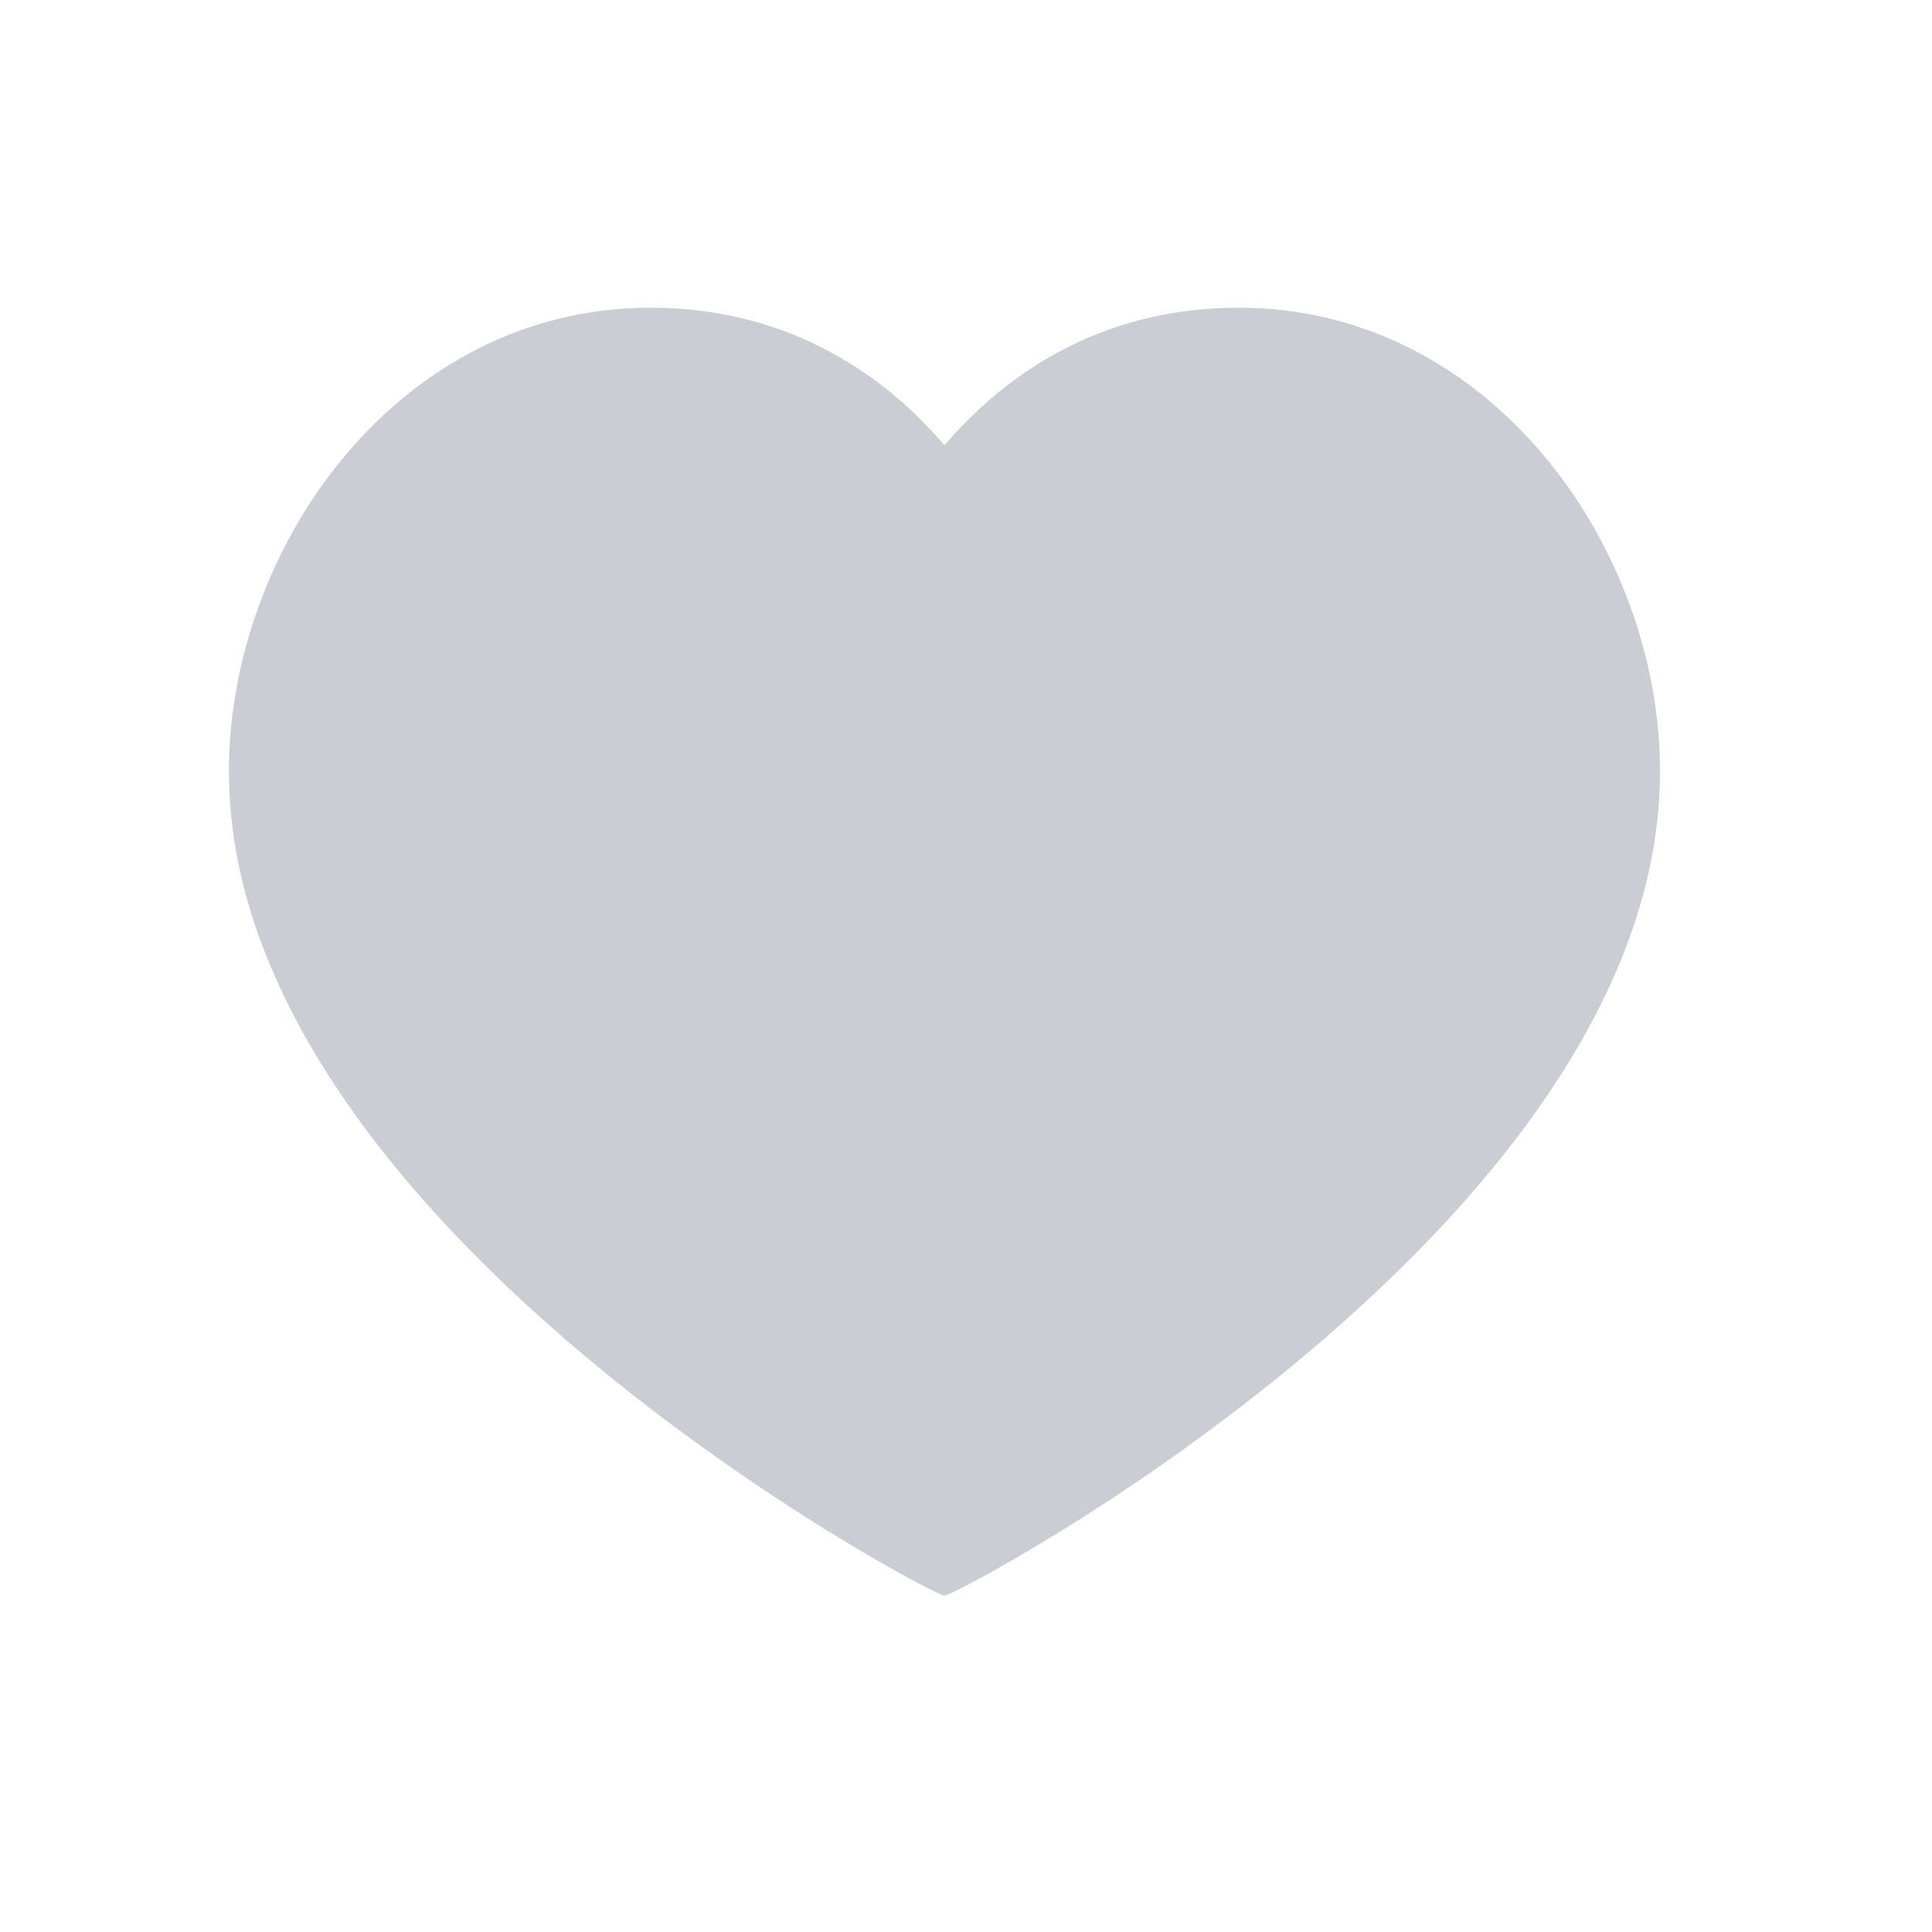
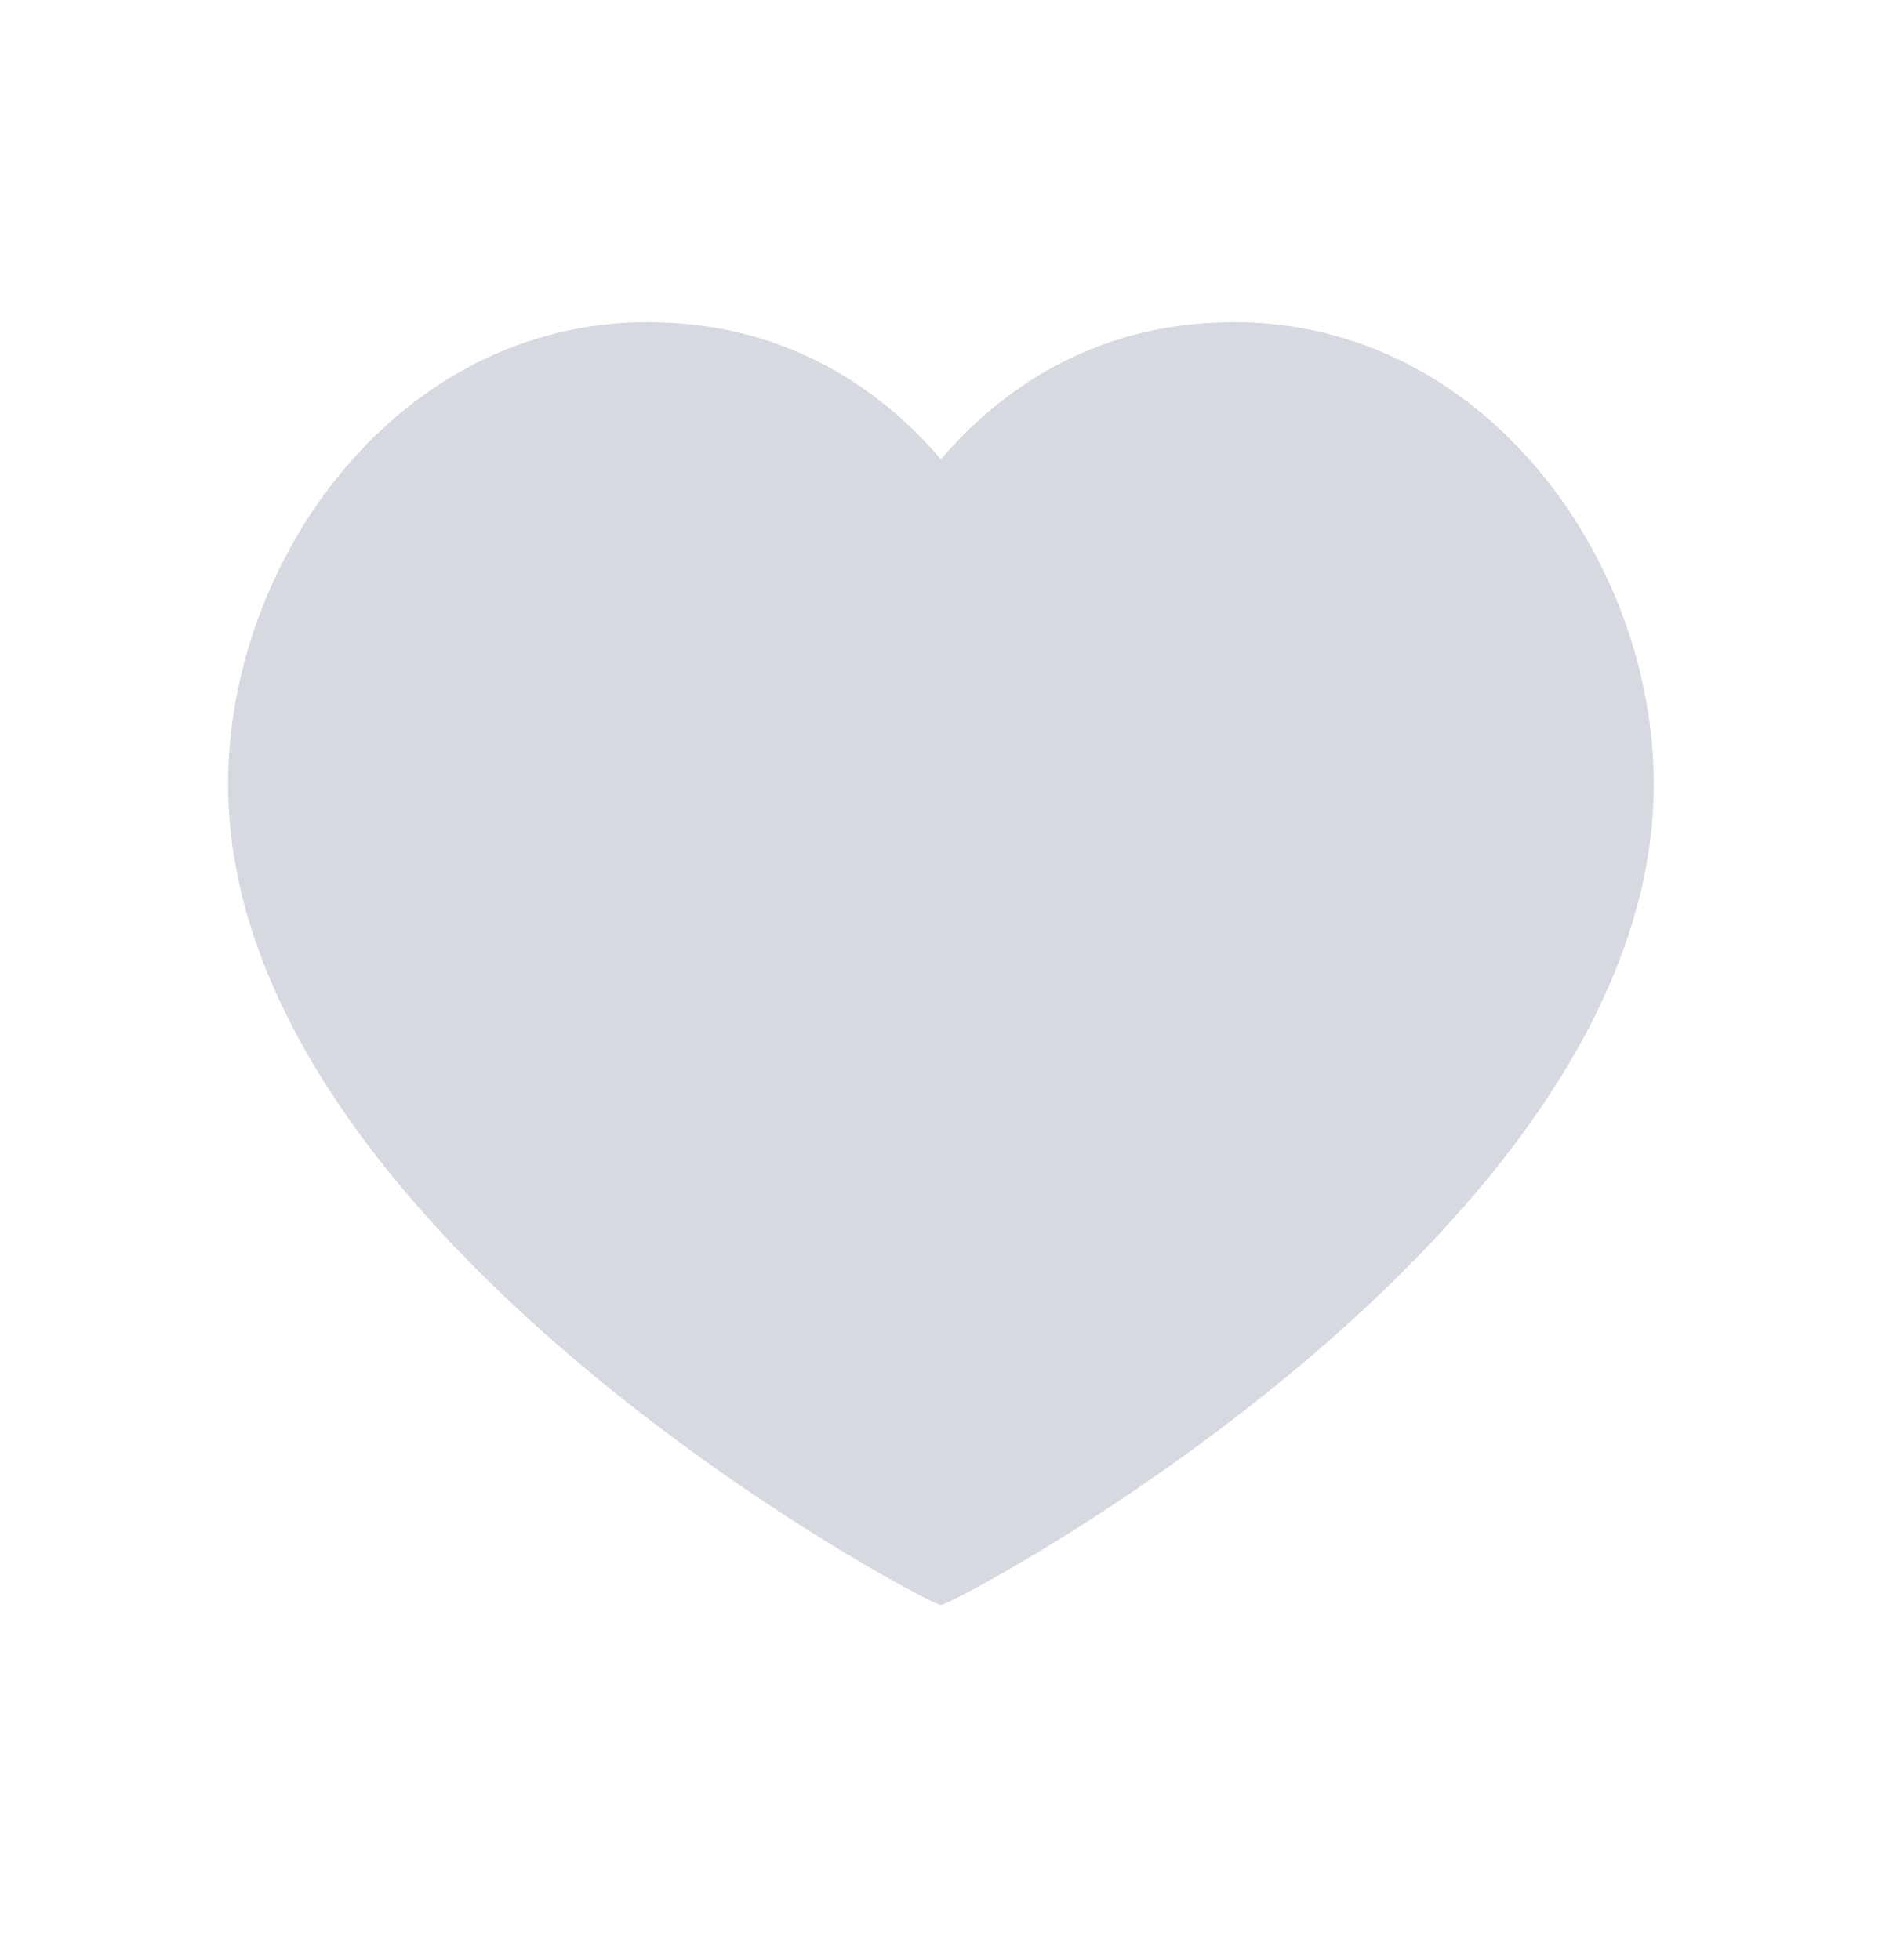
- <svg xmlns="http://www.w3.org/2000/svg" width="27" height="27" viewBox="0 0 27 27" fill="none">
-   <path d="M17.31 4.3C20.833 4.3 23.199 7.652 23.199 10.78C23.199 17.114 13.377 22.3 13.199 22.3C13.021 22.3 3.199 17.114 3.199 10.78C3.199 7.652 5.566 4.3 9.088 4.3C11.11 4.3 12.433 5.324 13.199 6.224C13.966 5.324 15.288 4.3 17.31 4.3Z" fill="#CACED4" />
+ <svg xmlns="http://www.w3.org/2000/svg" width="24" height="25" viewBox="0 0 24 25" fill="none">
+   <path d="M15.737 4.109C18.939 4.109 21.09 7.157 21.09 10C21.09 15.758 12.161 20.473 11.999 20.473C11.838 20.473 2.908 15.758 2.908 10C2.908 7.157 5.06 4.109 8.262 4.109C10.1 4.109 11.302 5.04 11.999 5.858C12.696 5.04 13.898 4.109 15.737 4.109Z" fill="#D6DAE0" />
</svg>
